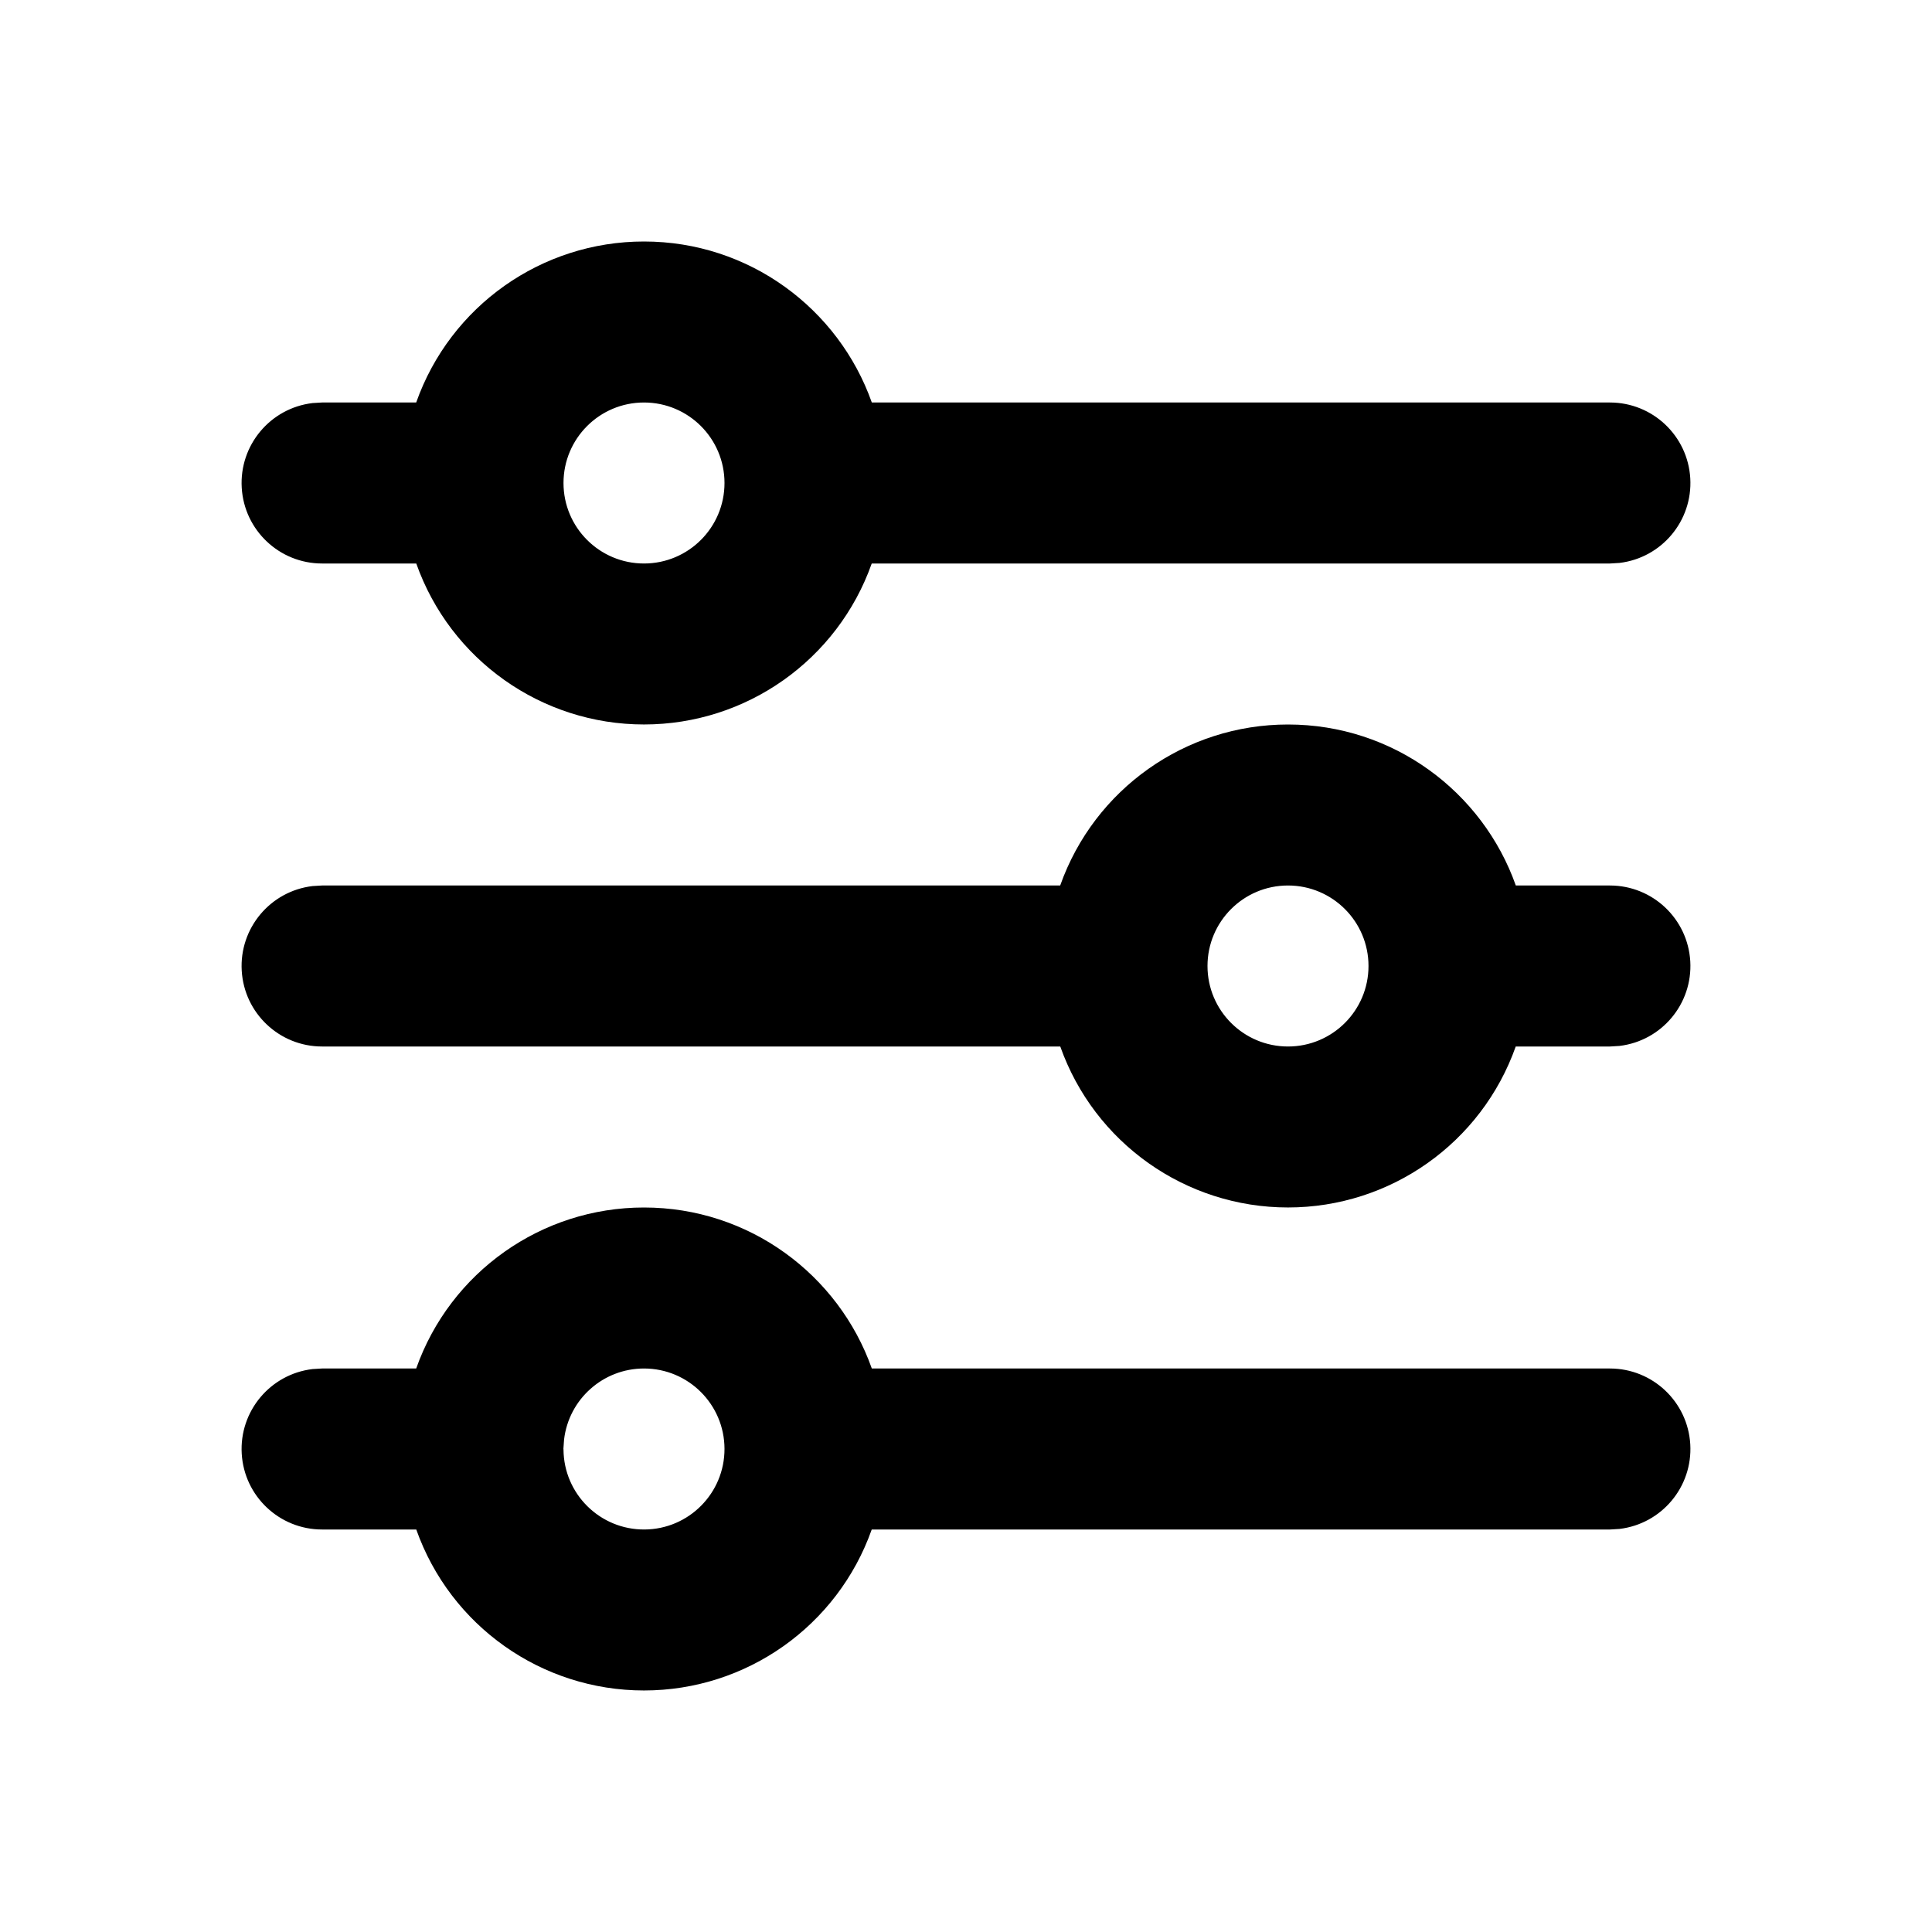
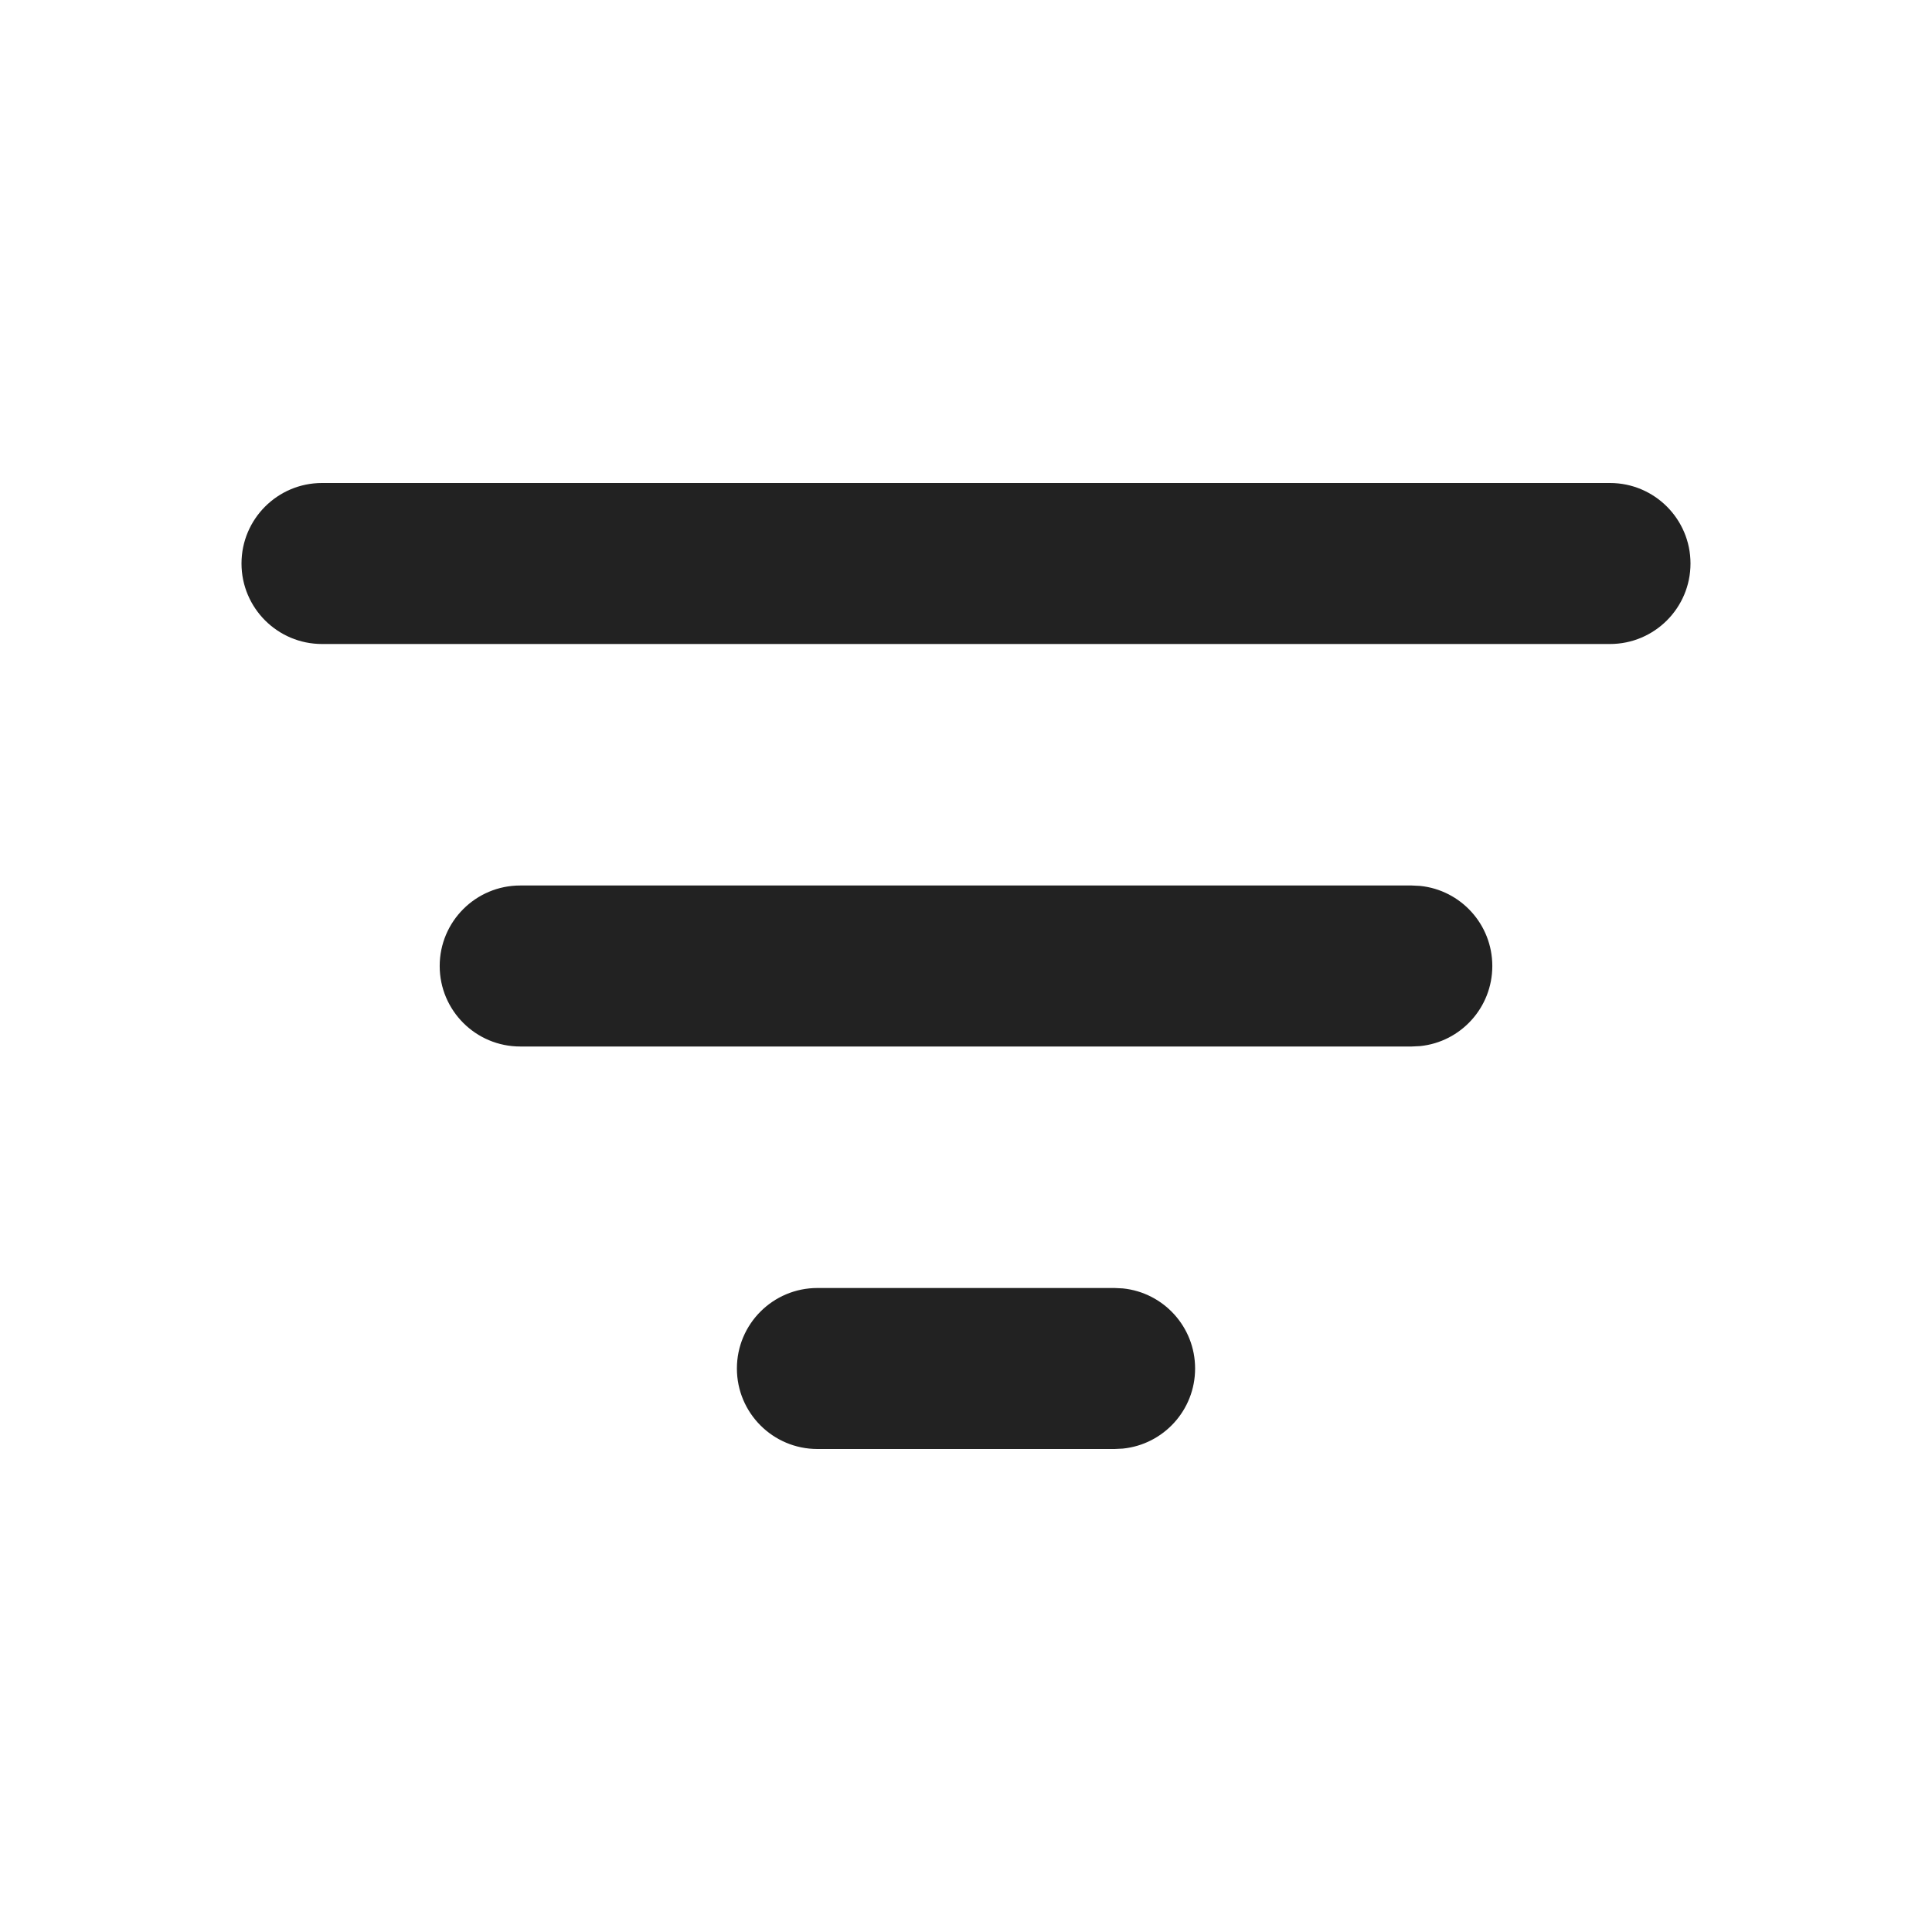
- <svg xmlns="http://www.w3.org/2000/svg" viewBox="0 0 24 24" aria-hidden="true" height="24" width="24">
-   <path fill="currentColor" fill-rule="evenodd" d="M8 15c1.306 0 2.418.835 2.83 2H20a1 1 0 01.117 1.993L20 19h-9.171a3.001 3.001 0 01-5.658 0H4a1 1 0 01-.117-1.993L4 17h1.17A3.001 3.001 0 018 15zm0 2a1 1 0 00-.993.883l-.008.113.001.012A1 1 0 108 17zm8-8c1.306 0 2.418.835 2.83 2H20a1 1 0 01.117 1.993L20 13h-1.171a3.001 3.001 0 01-5.658 0H4a1 1 0 01-.117-1.993L4 11h9.17A3.001 3.001 0 0116 9zm0 2a1 1 0 100 2 1 1 0 000-2zM8 3c1.306 0 2.418.835 2.83 2H20a1 1 0 01.117 1.993L20 7h-9.171a3.001 3.001 0 01-5.658 0H4a1 1 0 01-.117-1.993L4 5h1.17A3.001 3.001 0 018 3zm0 2a1 1 0 100 2 1 1 0 000-2z" />
+ <svg xmlns="http://www.w3.org/2000/svg" viewBox="0 0 24 24" fill="none" width="24" height="24">
+   <path d="M13.846 16L13.948 16.005C14.453 16.056 14.846 16.482 14.846 17C14.846 17.518 14.453 17.944 13.948 17.995L13.846 18H10.154C9.602 18 9.154 17.552 9.154 17C9.154 16.448 9.602 16 10.154 16H13.846ZM17.538 11L17.641 11.005C18.145 11.056 18.538 11.482 18.538 12C18.538 12.518 18.145 12.944 17.641 12.995L17.538 13H6.462C5.91 13 5.462 12.552 5.462 12C5.462 11.448 5.91 11 6.462 11H17.538ZM20 6C20.552 6 21 6.448 21 7C21 7.552 20.552 8 20 8H4C3.448 8 3 7.552 3 7C3 6.448 3.448 6 4 6H20Z" fill="#222222" />
</svg>
